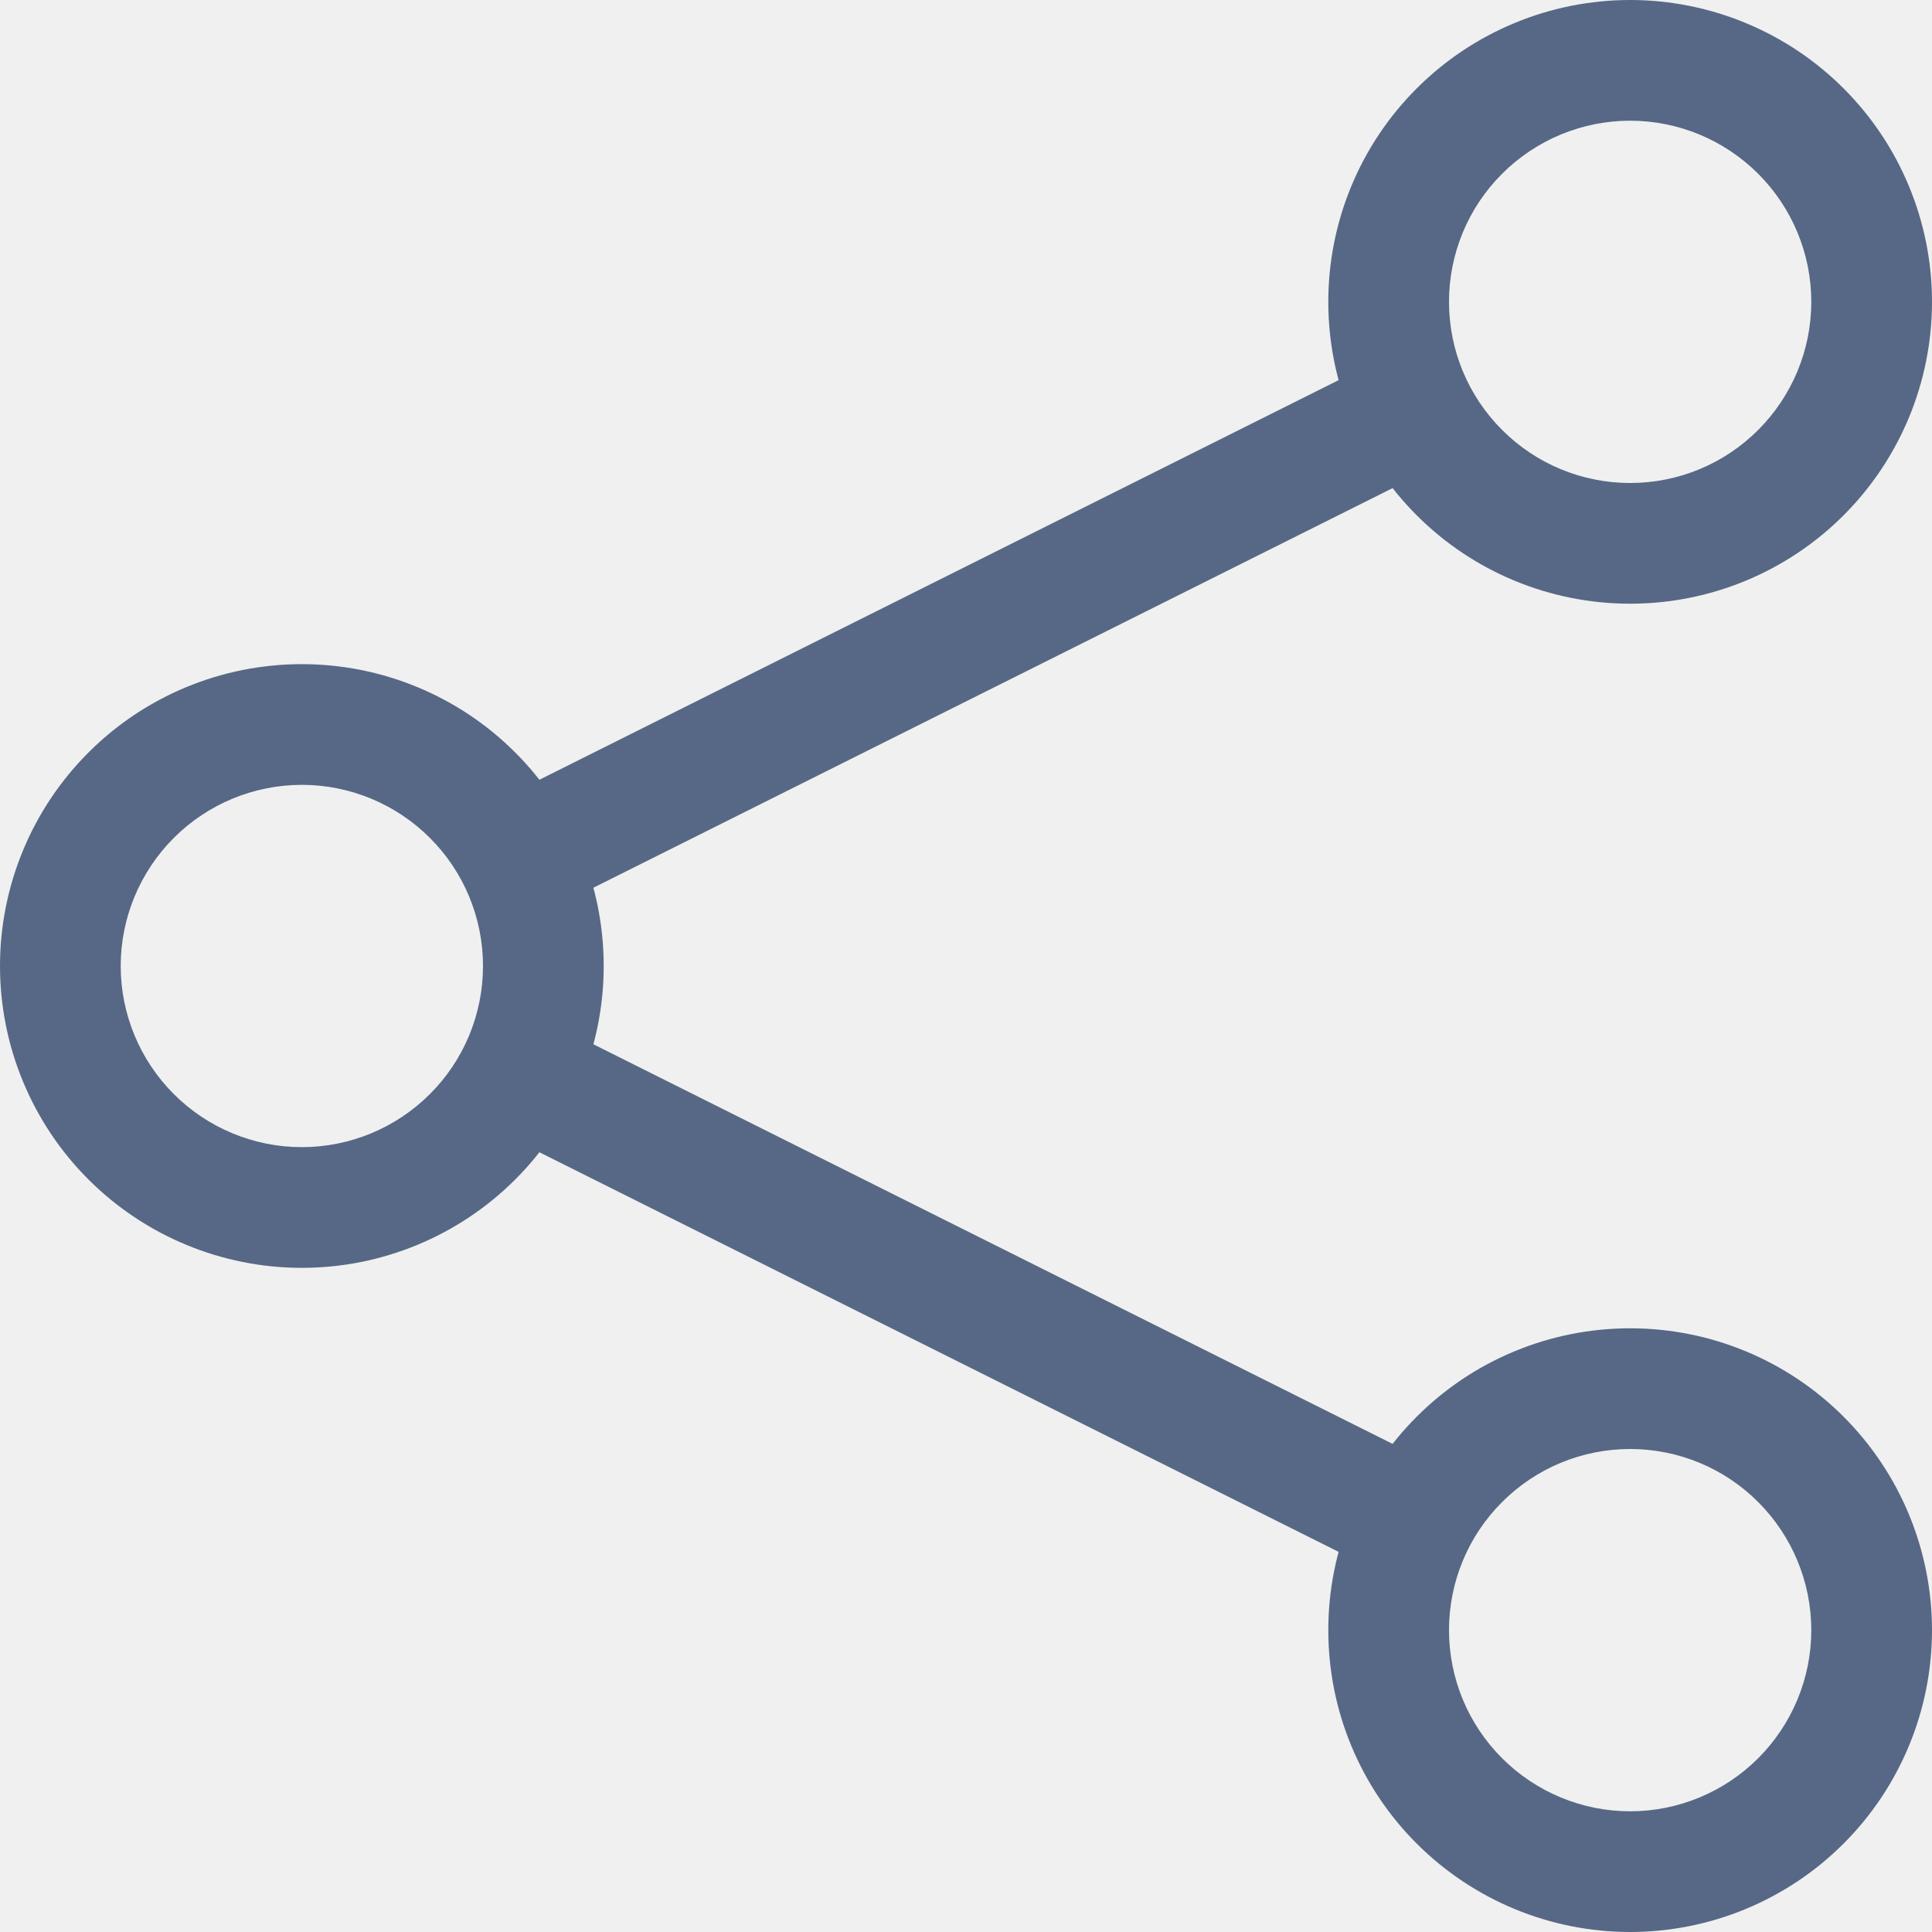
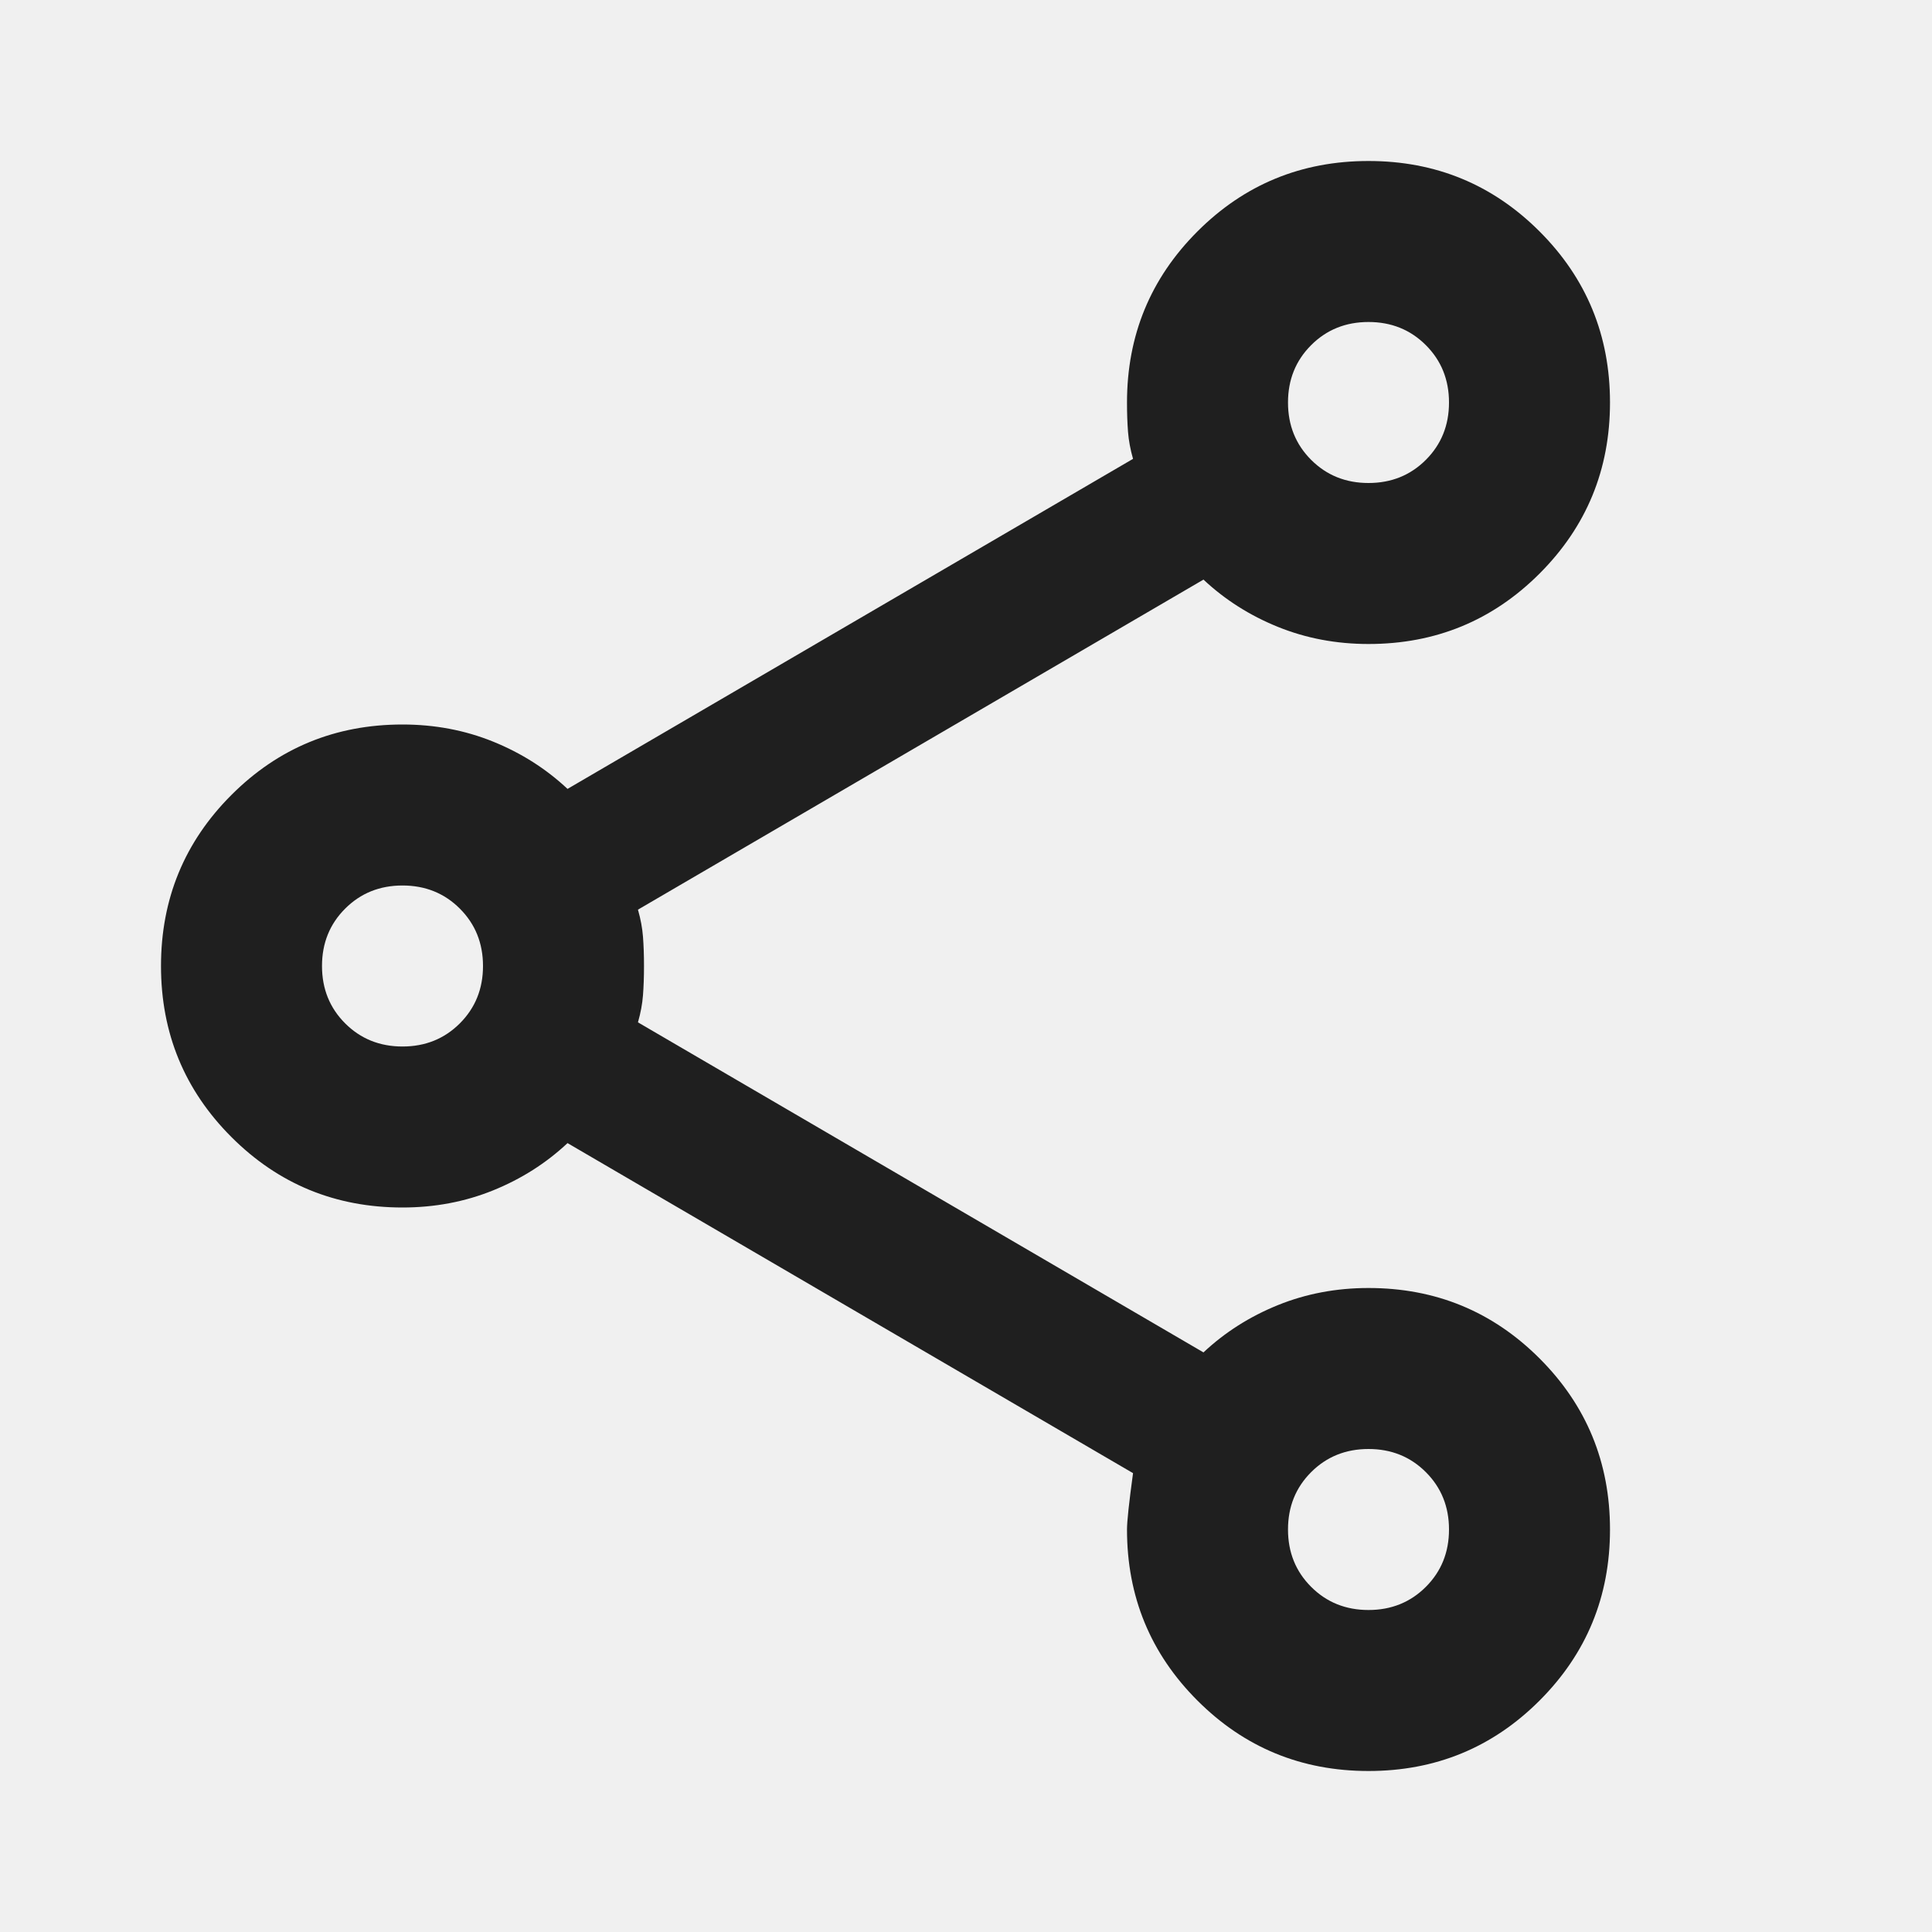
- <svg xmlns="http://www.w3.org/2000/svg" width="21" height="21" viewBox="0 0 21 21" fill="none">
-   <g clip-path="url(#clip0_5_100)">
-     <path fill-rule="evenodd" clip-rule="evenodd" d="M15.388 5.18L6.2 9.774L5.612 8.601L14.8 4.007L15.388 5.18ZM14.8 16.993L5.612 12.399L6.2 11.226L15.388 15.82L14.8 16.993Z" fill="#566885" />
-     <path fill-rule="evenodd" clip-rule="evenodd" d="M17.719 5.25C18.241 5.25 18.742 5.043 19.111 4.673C19.48 4.304 19.688 3.803 19.688 3.281C19.688 2.759 19.48 2.258 19.111 1.889C18.742 1.52 18.241 1.312 17.719 1.312C17.197 1.312 16.696 1.52 16.327 1.889C15.957 2.258 15.75 2.759 15.75 3.281C15.75 3.803 15.957 4.304 16.327 4.673C16.696 5.043 17.197 5.25 17.719 5.25ZM17.719 6.562C18.589 6.562 19.424 6.217 20.039 5.601C20.654 4.986 21 4.151 21 3.281C21 2.411 20.654 1.576 20.039 0.961C19.424 0.346 18.589 0 17.719 0C16.849 0 16.014 0.346 15.399 0.961C14.783 1.576 14.438 2.411 14.438 3.281C14.438 4.151 14.783 4.986 15.399 5.601C16.014 6.217 16.849 6.562 17.719 6.562ZM17.719 19.688C18.241 19.688 18.742 19.48 19.111 19.111C19.48 18.742 19.688 18.241 19.688 17.719C19.688 17.197 19.48 16.696 19.111 16.327C18.742 15.957 18.241 15.75 17.719 15.75C17.197 15.75 16.696 15.957 16.327 16.327C15.957 16.696 15.75 17.197 15.75 17.719C15.75 18.241 15.957 18.742 16.327 19.111C16.696 19.48 17.197 19.688 17.719 19.688ZM17.719 21C18.589 21 19.424 20.654 20.039 20.039C20.654 19.424 21 18.589 21 17.719C21 16.849 20.654 16.014 20.039 15.399C19.424 14.783 18.589 14.438 17.719 14.438C16.849 14.438 16.014 14.783 15.399 15.399C14.783 16.014 14.438 16.849 14.438 17.719C14.438 18.589 14.783 19.424 15.399 20.039C16.014 20.654 16.849 21 17.719 21ZM3.281 12.469C3.803 12.469 4.304 12.261 4.673 11.892C5.043 11.523 5.25 11.022 5.25 10.5C5.25 9.978 5.043 9.477 4.673 9.108C4.304 8.739 3.803 8.531 3.281 8.531C2.759 8.531 2.258 8.739 1.889 9.108C1.52 9.477 1.312 9.978 1.312 10.5C1.312 11.022 1.52 11.523 1.889 11.892C2.258 12.261 2.759 12.469 3.281 12.469ZM3.281 13.781C4.151 13.781 4.986 13.435 5.601 12.82C6.217 12.205 6.562 11.37 6.562 10.5C6.562 9.63 6.217 8.795 5.601 8.18C4.986 7.564 4.151 7.219 3.281 7.219C2.411 7.219 1.576 7.564 0.961 8.18C0.346 8.795 0 9.63 0 10.5C0 11.37 0.346 12.205 0.961 12.82C1.576 13.435 2.411 13.781 3.281 13.781Z" fill="#566885" />
-   </g>
-   <defs>
-     <clipPath id="clip0_5_100">
-       <rect width="21" height="21" fill="white" />
-     </clipPath>
-   </defs>
+ <svg xmlns="http://www.w3.org/2000/svg" height="24px" viewBox="0 -960 960 960" width="24px" fill="#1f1f1f">
+   <path d="M680-80q-50 0-85-35t-35-85q0-6 3-28L282-392q-16 15-37 23.5t-45 8.5q-50 0-85-35t-35-85q0-50 35-85t85-35q24 0 45 8.5t37 23.5l281-164q-2-7-2.5-13.5T560-760q0-50 35-85t85-35q50 0 85 35t35 85q0 50-35 85t-85 35q-24 0-45-8.5T598-672L317-508q2 7 2.5 13.5t.5 14.5q0 8-.5 14.5T317-452l281 164q16-15 37-23.5t45-8.5q50 0 85 35t35 85q0 50-35 85t-85 35Zm0-80q17 0 28.5-11.5T720-200q0-17-11.5-28.5T680-240q-17 0-28.5 11.5T640-200q0 17 11.5 28.5T680-160ZM200-440q17 0 28.5-11.5T240-480q0-17-11.5-28.5T200-520q-17 0-28.5 11.5T160-480q0 17 11.5 28.5T200-440Zm480-280q17 0 28.5-11.5T720-760q0-17-11.5-28.5T680-800q-17 0-28.5 11.5T640-760q0 17 11.5 28.5T680-720Zm0 520ZM200-480Zm480-280Z" />
</svg>
